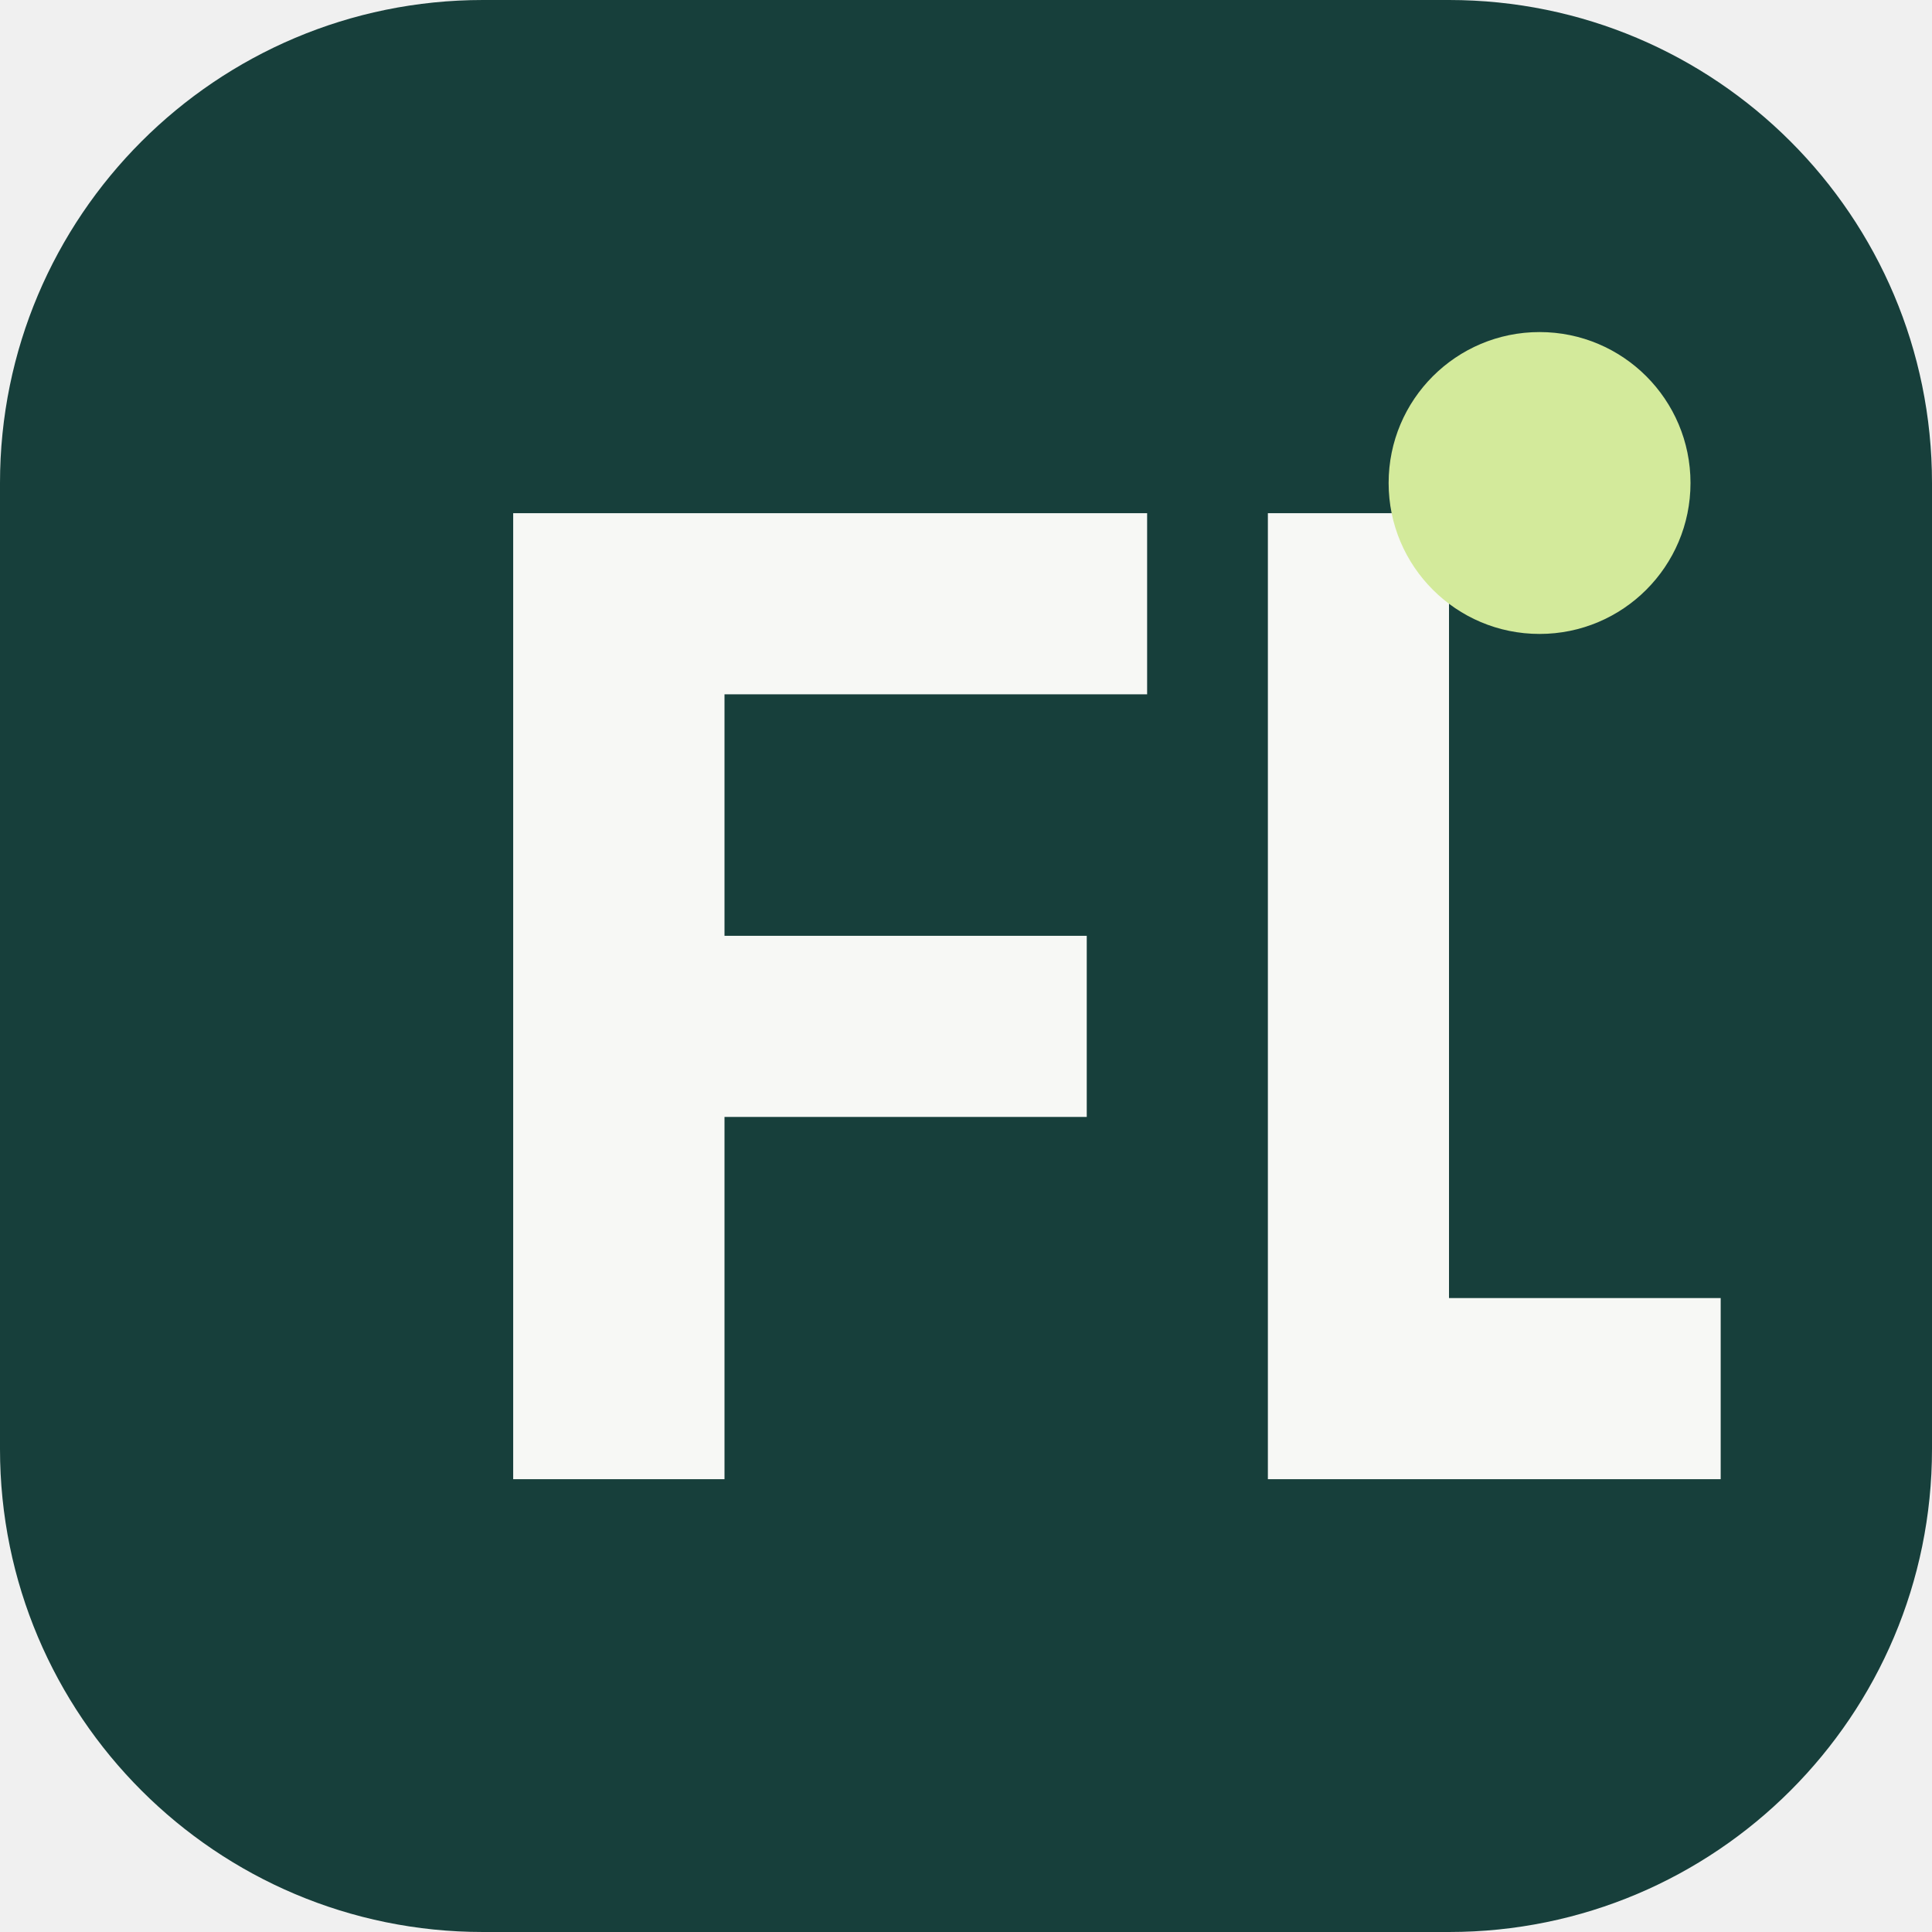
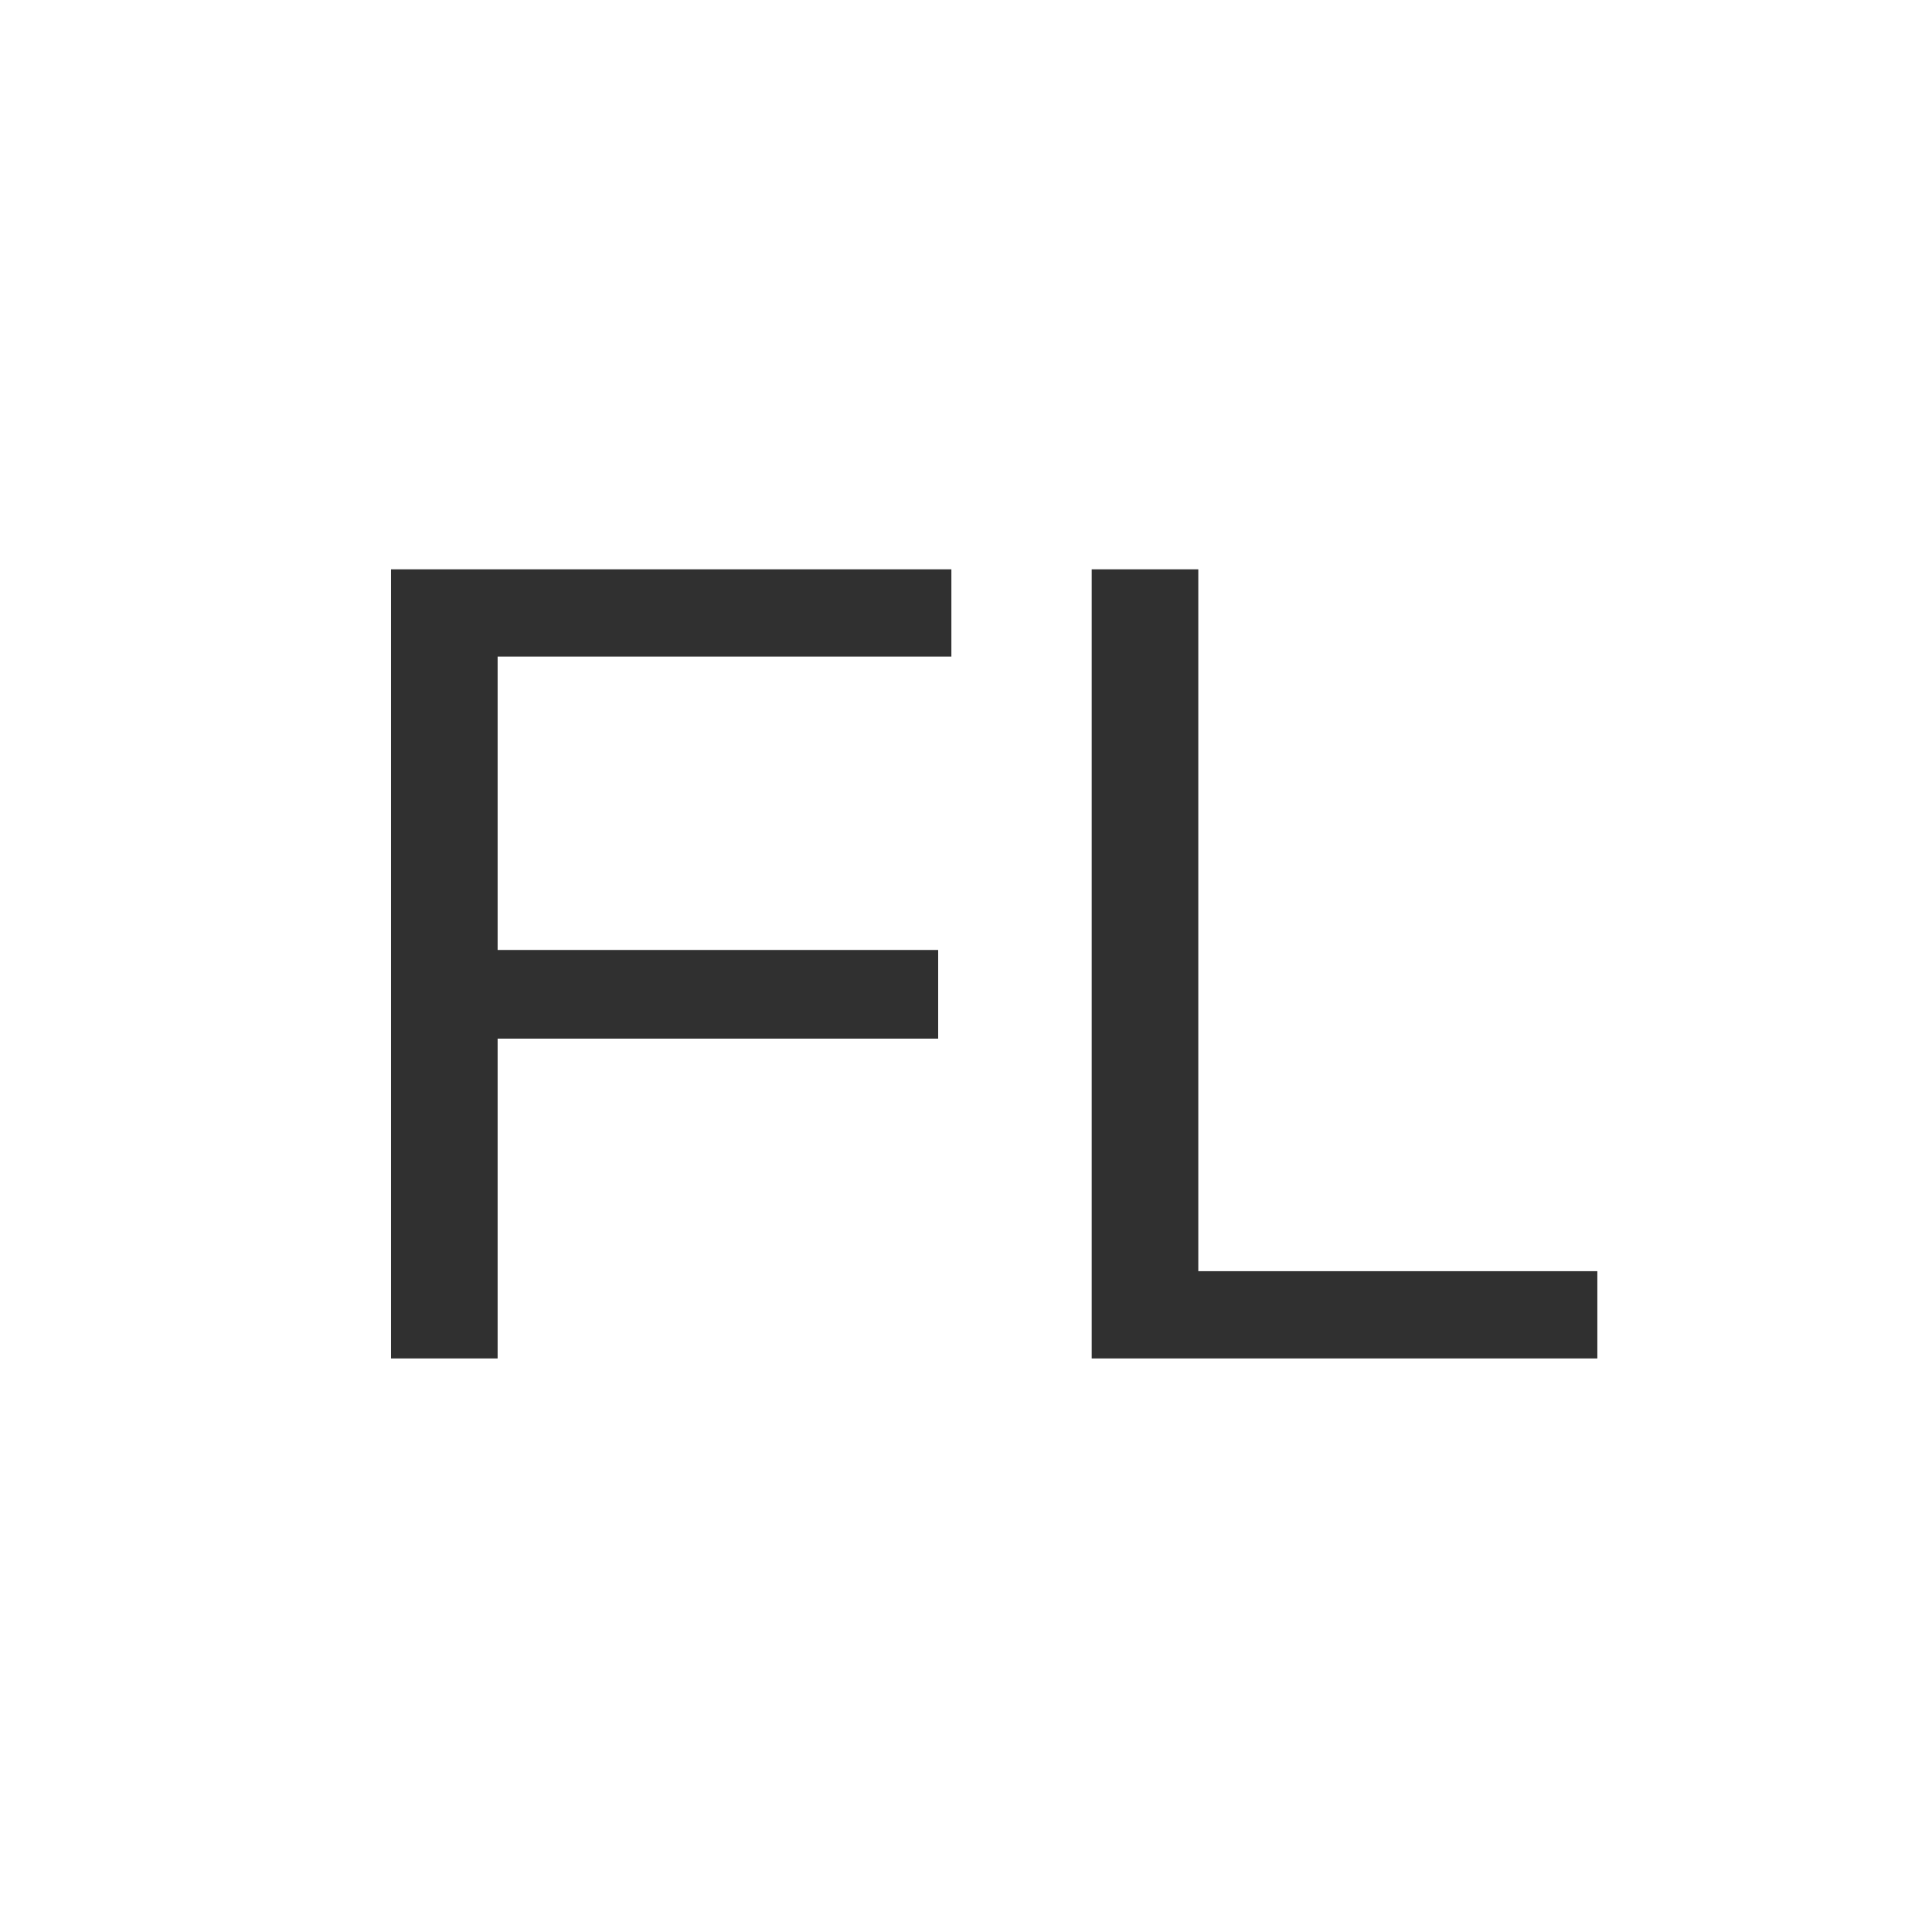
<svg xmlns="http://www.w3.org/2000/svg" viewBox="0 0 64 64">
-   <rect width="64" height="64" rx="16" fill="#173f3b" />
-   <path d="M17 17h21v6H24v8h12v6H24v12h-7zm25 0h6v26h9v6H42z" fill="#f7f8f5" />
-   <circle cx="51" cy="16" r="5" fill="#d3ea9b" />
+   <rect width="64" height="64" fill="#fff" />
+   <text x="32" y="45" text-anchor="middle" font-family="Arial,Helvetica,sans-serif" font-size="38" fill="#303030">FL</text>
</svg>
